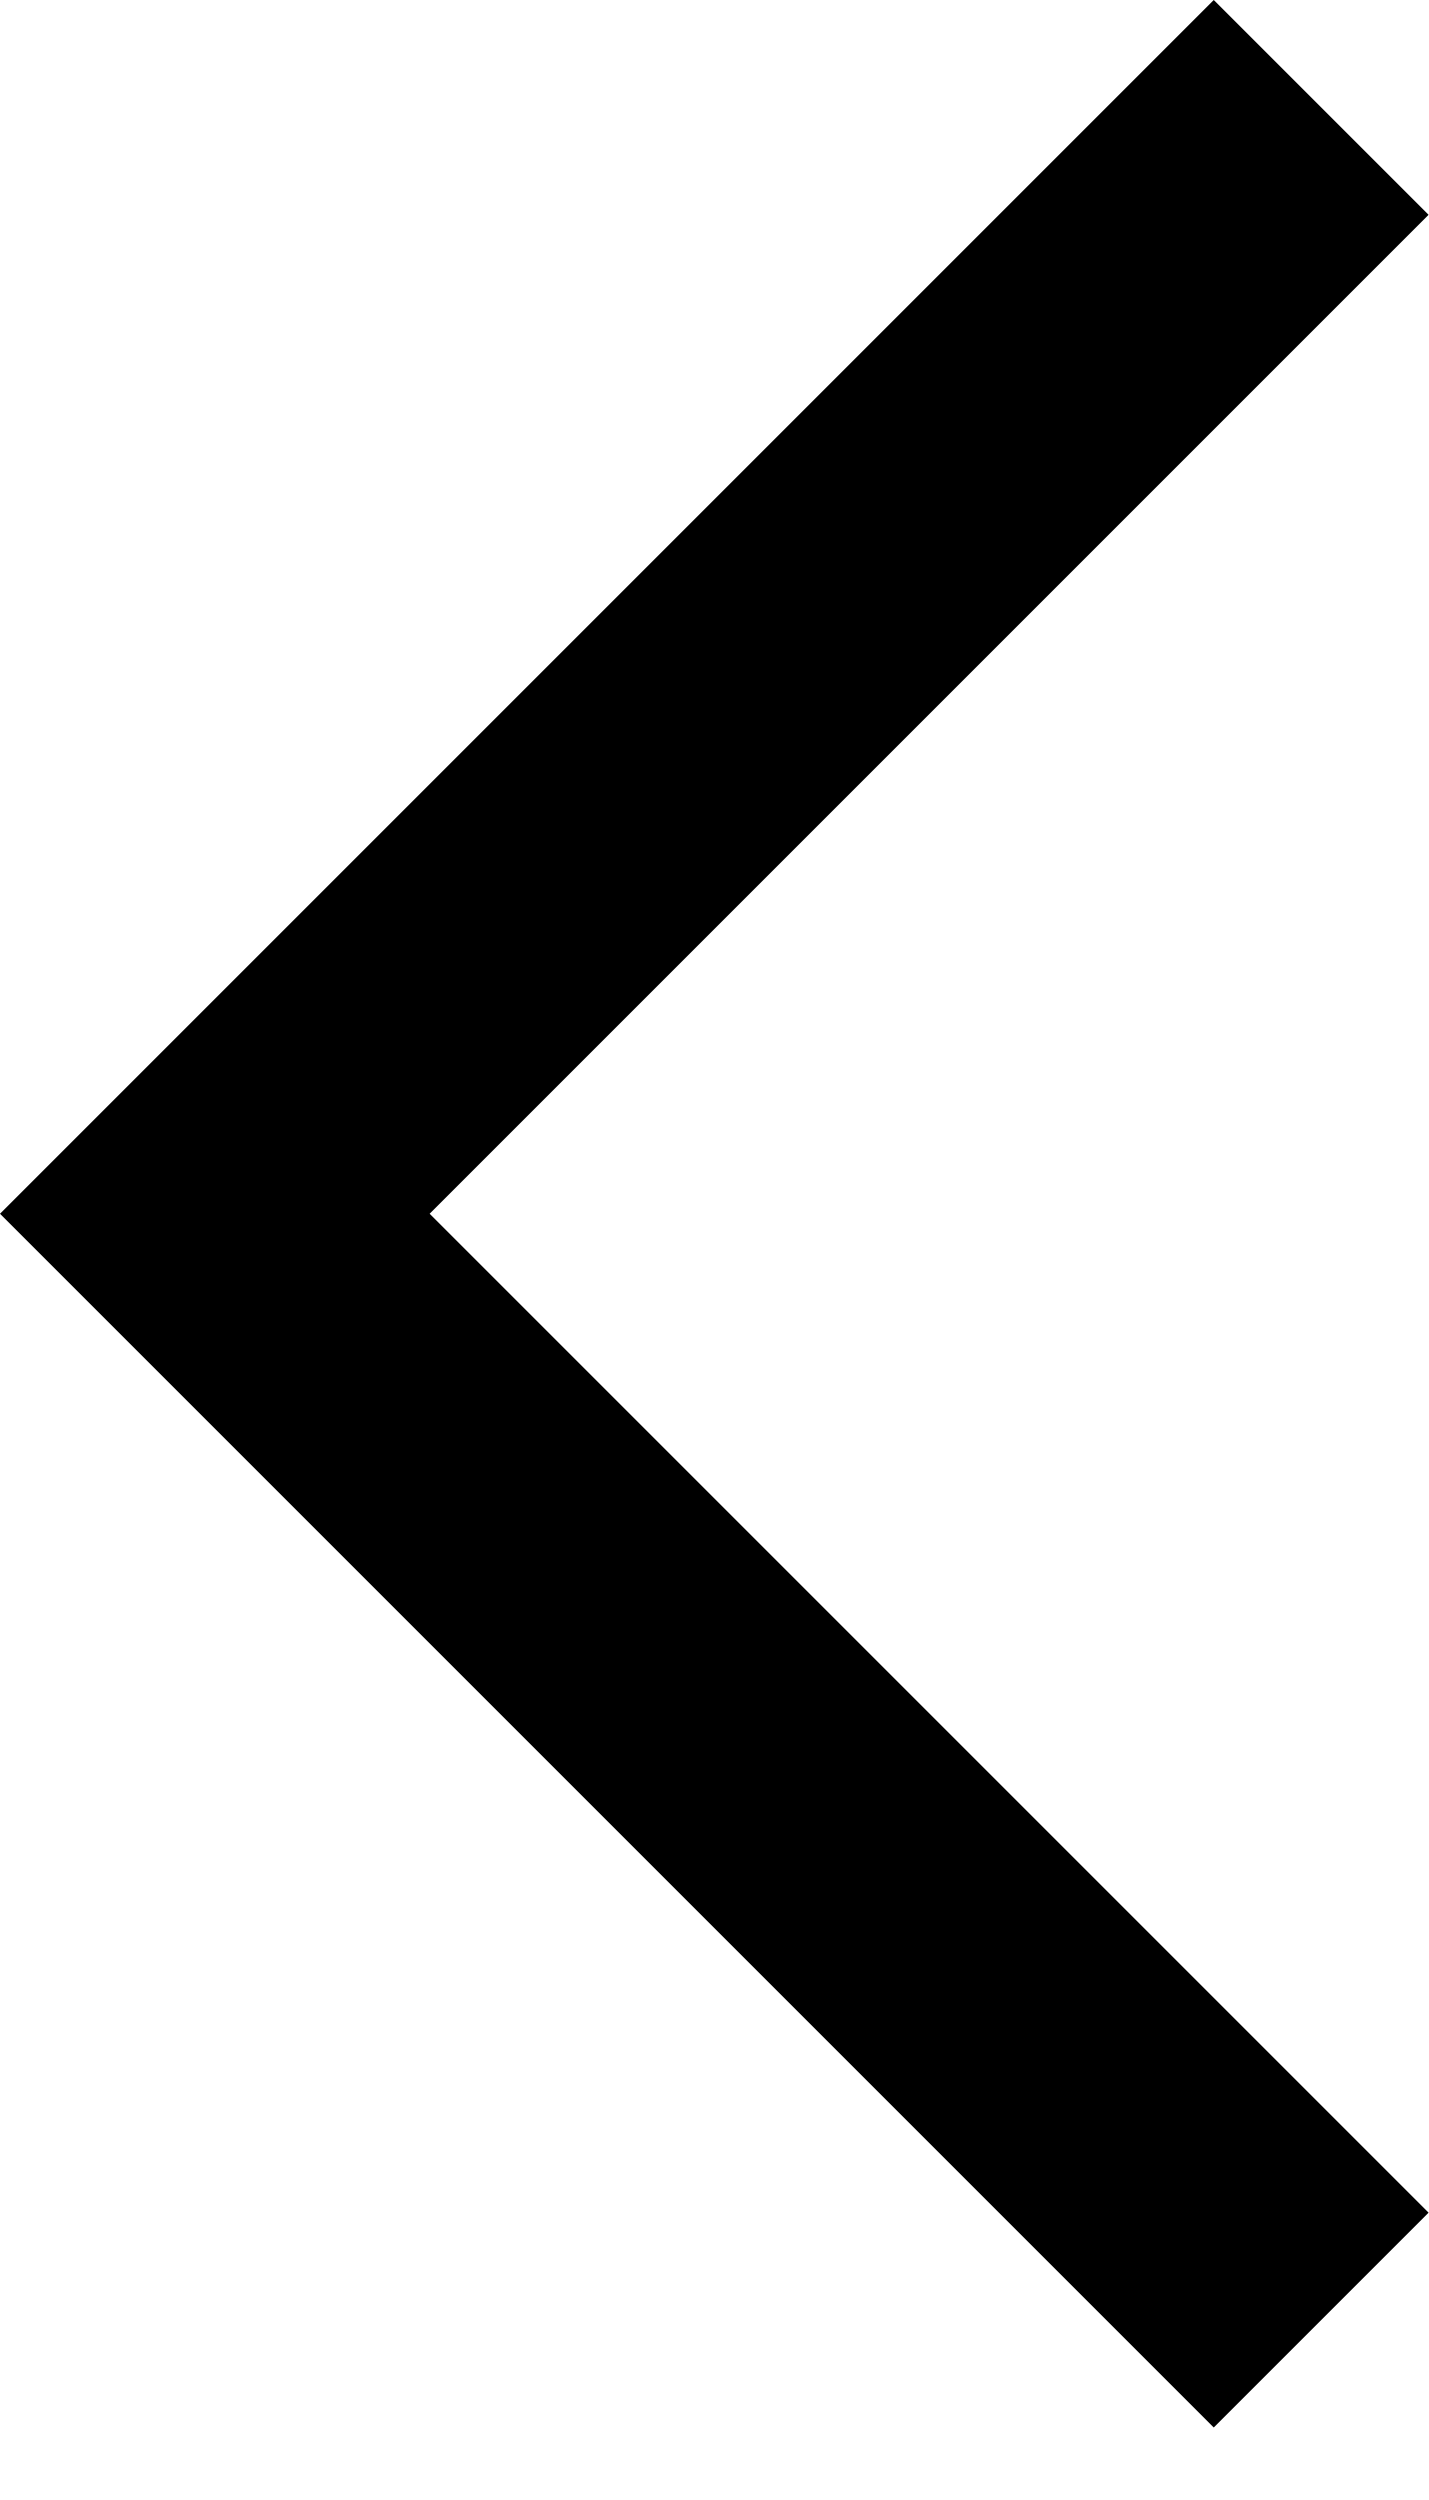
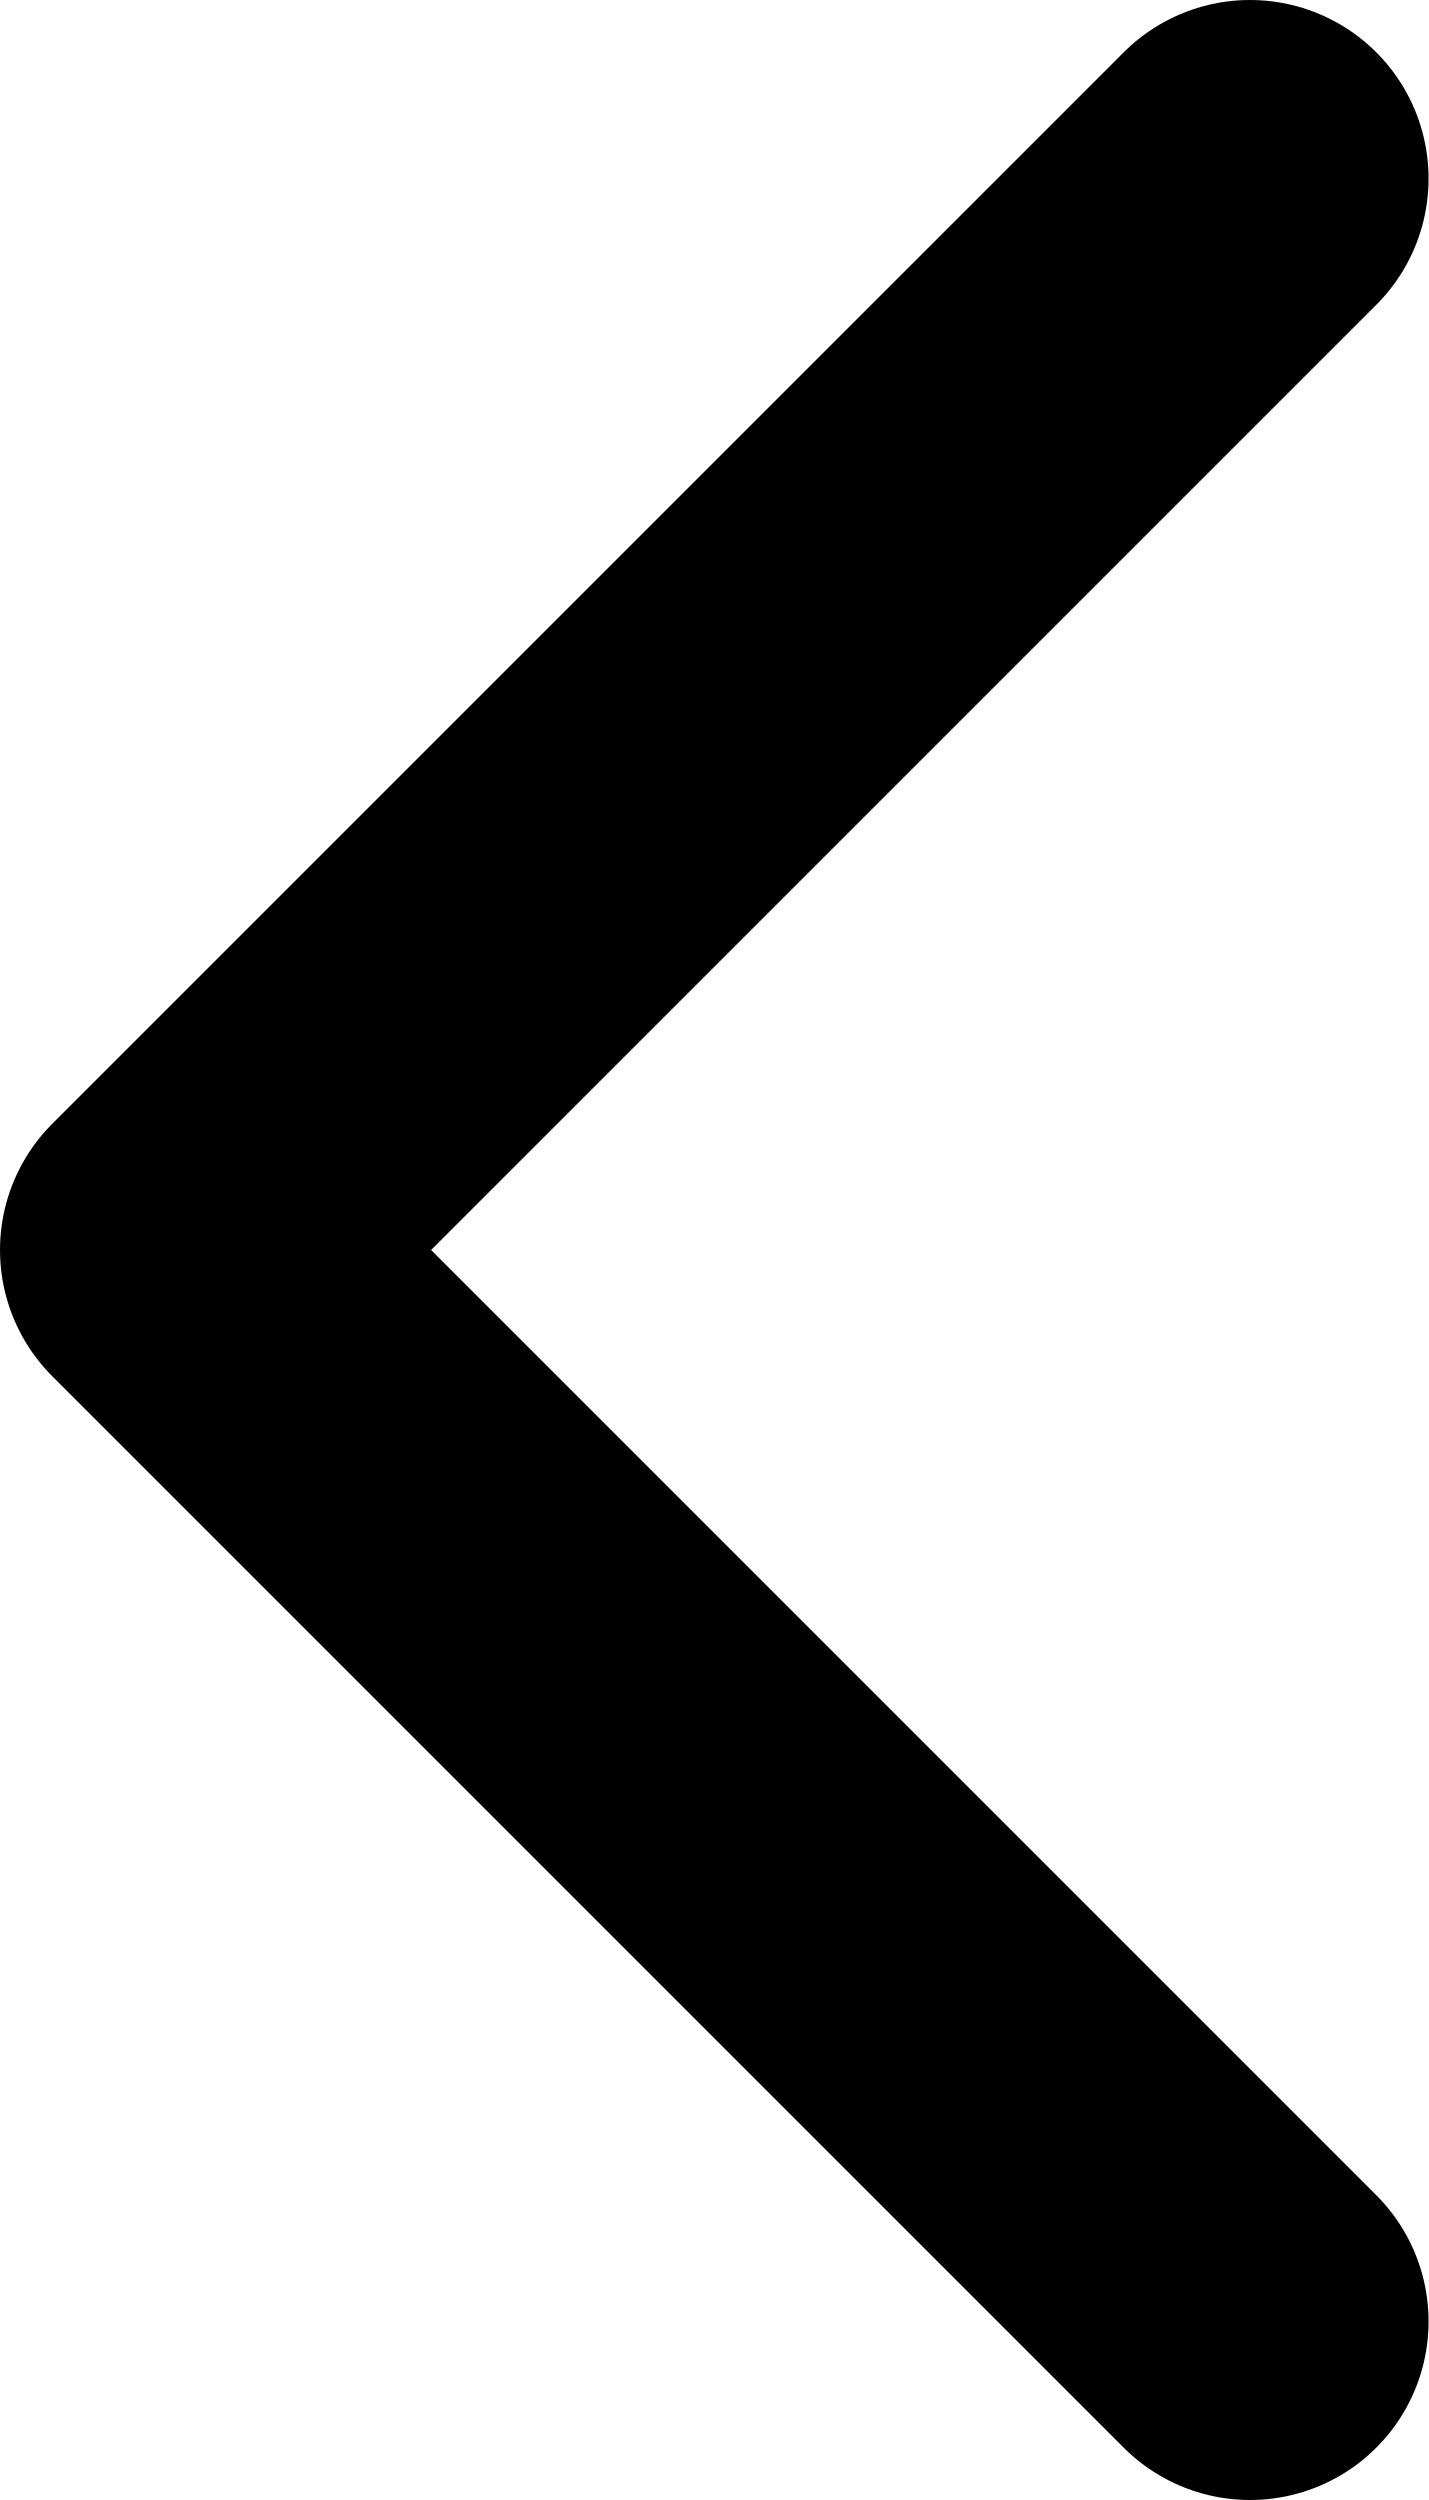
- <svg xmlns="http://www.w3.org/2000/svg" width="16" height="28" viewBox="0 0 16 28" fill="none">
-   <path d="M16 2.406L13.594 0L0 13.594L13.594 27.188L16 24.782L4.812 13.594L16 2.406Z" fill="black" />
+ <svg xmlns="http://www.w3.org/2000/svg" width="8" height="14" viewBox="0 0 8 14" fill="none">
+   <path d="M7 13L1 7L7 1" stroke="black" stroke-width="2" stroke-linecap="round" stroke-linejoin="round" />
</svg>
